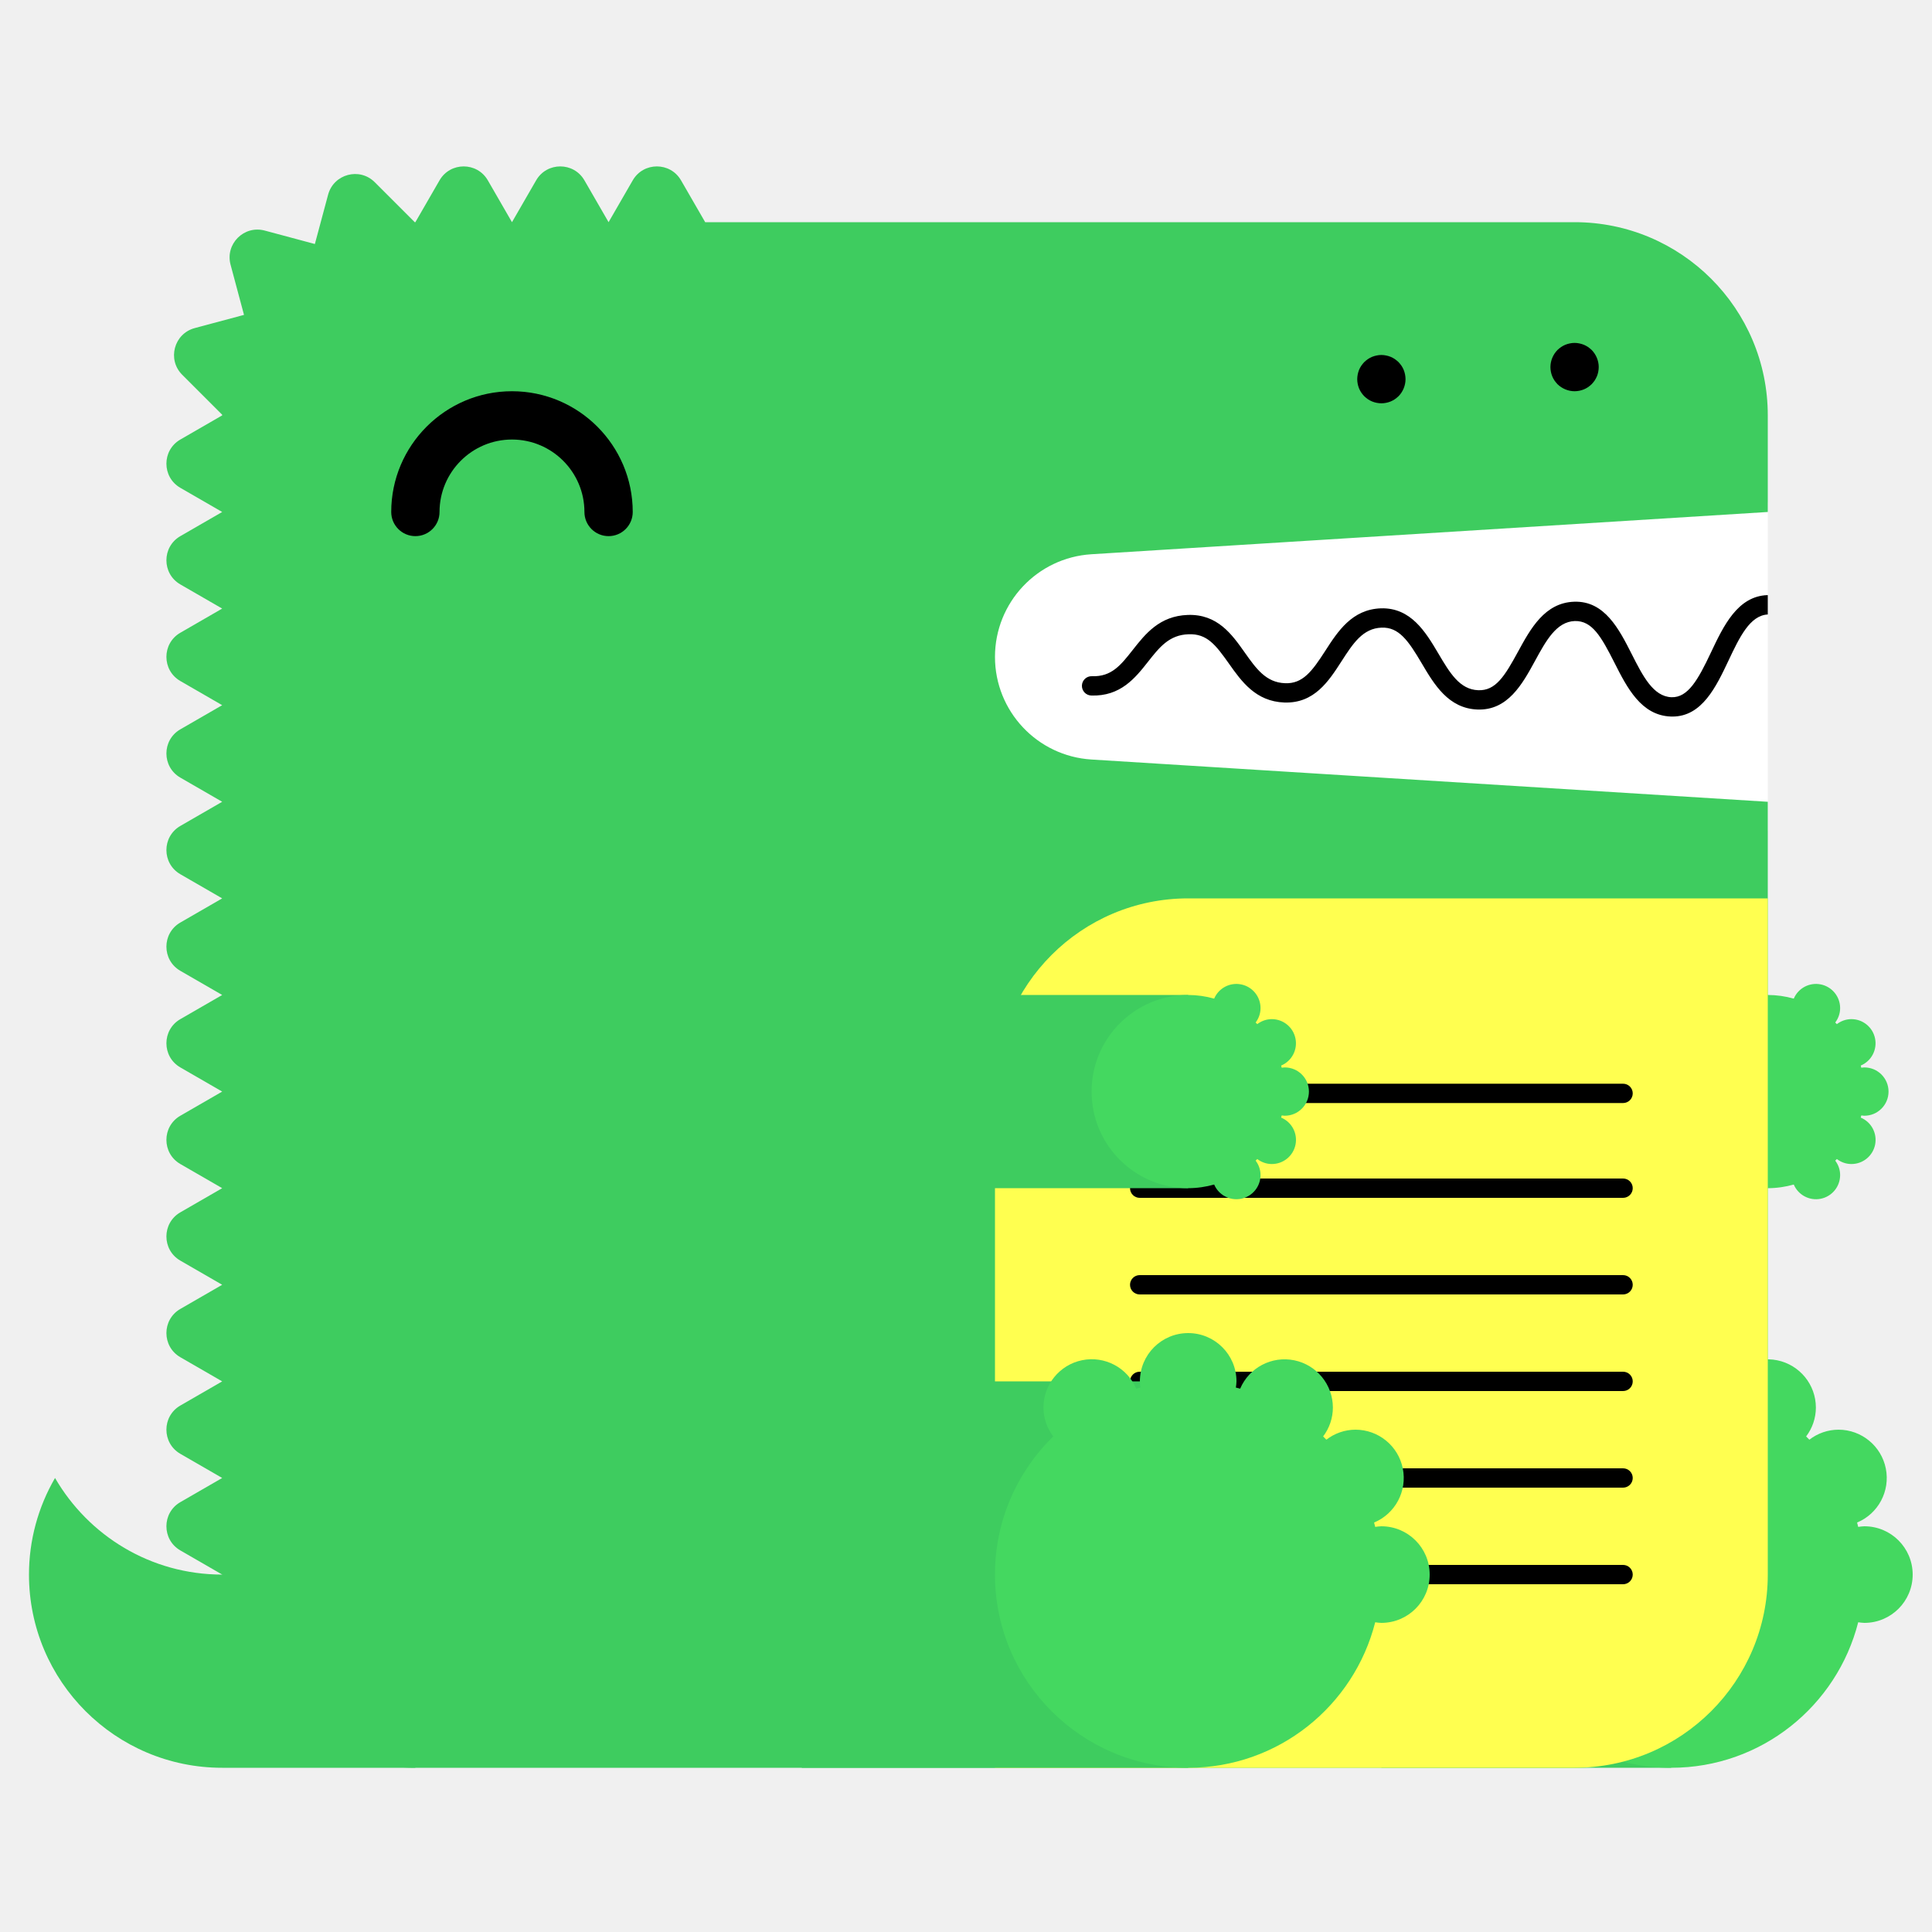
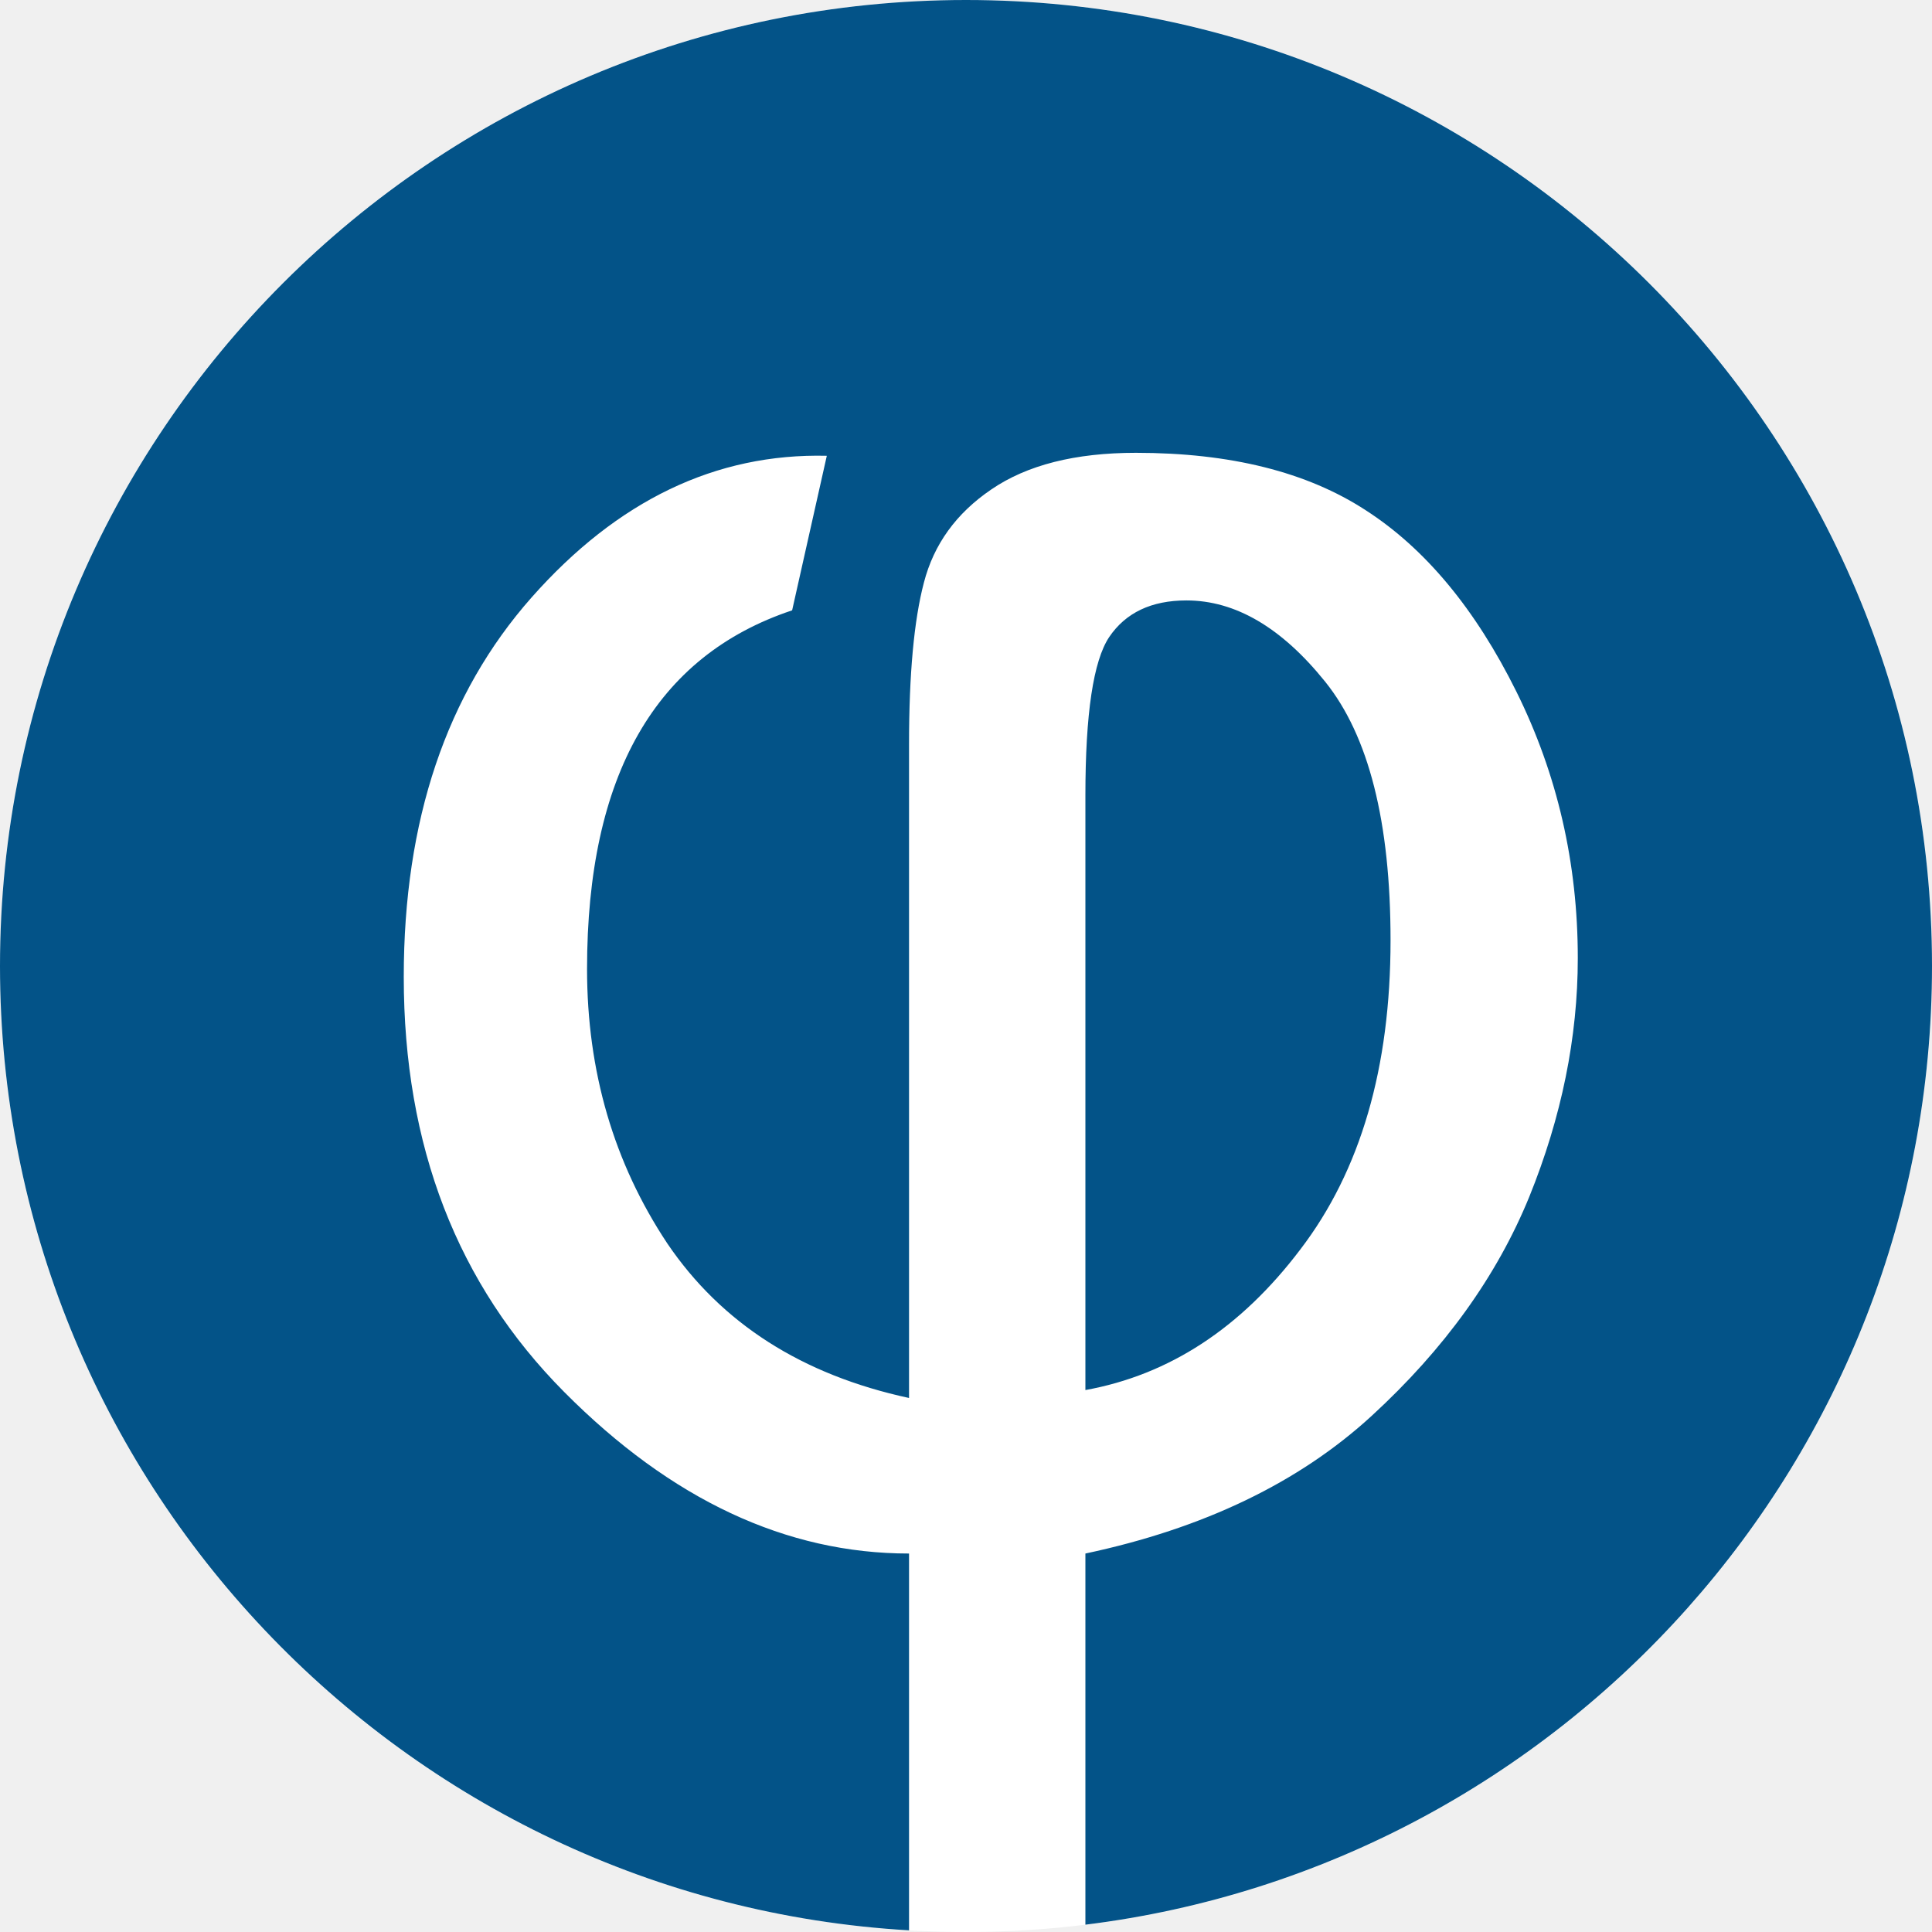
- <svg xmlns="http://www.w3.org/2000/svg" width="200" height="200" viewBox="0 0 200 200">
-   <g fill="none" fill-rule="evenodd">
-     <path fill="#FFF" d="M99 52h84v34H99z" />
-     <path d="M23 163c-7.398 0-13.843-4.027-17.303-10A19.886 19.886 0 0 0 3 163c0 11.046 8.954 20 20 20h20v-20H23z" fill="#3ECC5F" />
-     <path d="M112.98 57.376L183 53V43c0-11.046-8.954-20-20-20H73l-2.5-4.33c-1.112-1.925-3.889-1.925-5 0L63 23l-2.5-4.33c-1.111-1.925-3.889-1.925-5 0L53 23l-2.5-4.33c-1.111-1.925-3.889-1.925-5 0L43 23c-.022 0-.042.003-.065.003l-4.142-4.141c-1.57-1.571-4.252-.853-4.828 1.294l-1.369 5.104-5.192-1.392c-2.148-.575-4.111 1.389-3.535 3.536l1.39 5.193-5.102 1.367c-2.148.576-2.867 3.259-1.296 4.83l4.142 4.142c0 .021-.003.042-.003.064l-4.33 2.5c-1.925 1.111-1.925 3.889 0 5L23 53l-4.33 2.5c-1.925 1.111-1.925 3.889 0 5L23 63l-4.33 2.5c-1.925 1.111-1.925 3.889 0 5L23 73l-4.33 2.5c-1.925 1.111-1.925 3.889 0 5L23 83l-4.33 2.5c-1.925 1.111-1.925 3.889 0 5L23 93l-4.33 2.5c-1.925 1.111-1.925 3.889 0 5L23 103l-4.33 2.5c-1.925 1.111-1.925 3.889 0 5L23 113l-4.33 2.5c-1.925 1.111-1.925 3.889 0 5L23 123l-4.33 2.5c-1.925 1.111-1.925 3.889 0 5L23 133l-4.33 2.5c-1.925 1.111-1.925 3.889 0 5L23 143l-4.33 2.5c-1.925 1.111-1.925 3.889 0 5L23 153l-4.33 2.5c-1.925 1.111-1.925 3.889 0 5L23 163c0 11.046 8.954 20 20 20h120c11.046 0 20-8.954 20-20V83l-70.02-4.376A10.645 10.645 0 0 1 103 68c0-5.621 4.37-10.273 9.98-10.624" fill="#3ECC5F" />
-     <path fill="#3ECC5F" d="M143 183h30v-40h-30z" />
-     <path d="M193 158c-.219 0-.428.037-.639.064-.038-.15-.074-.301-.116-.451A5 5 0 0 0 190.32 148a4.96 4.96 0 0 0-3.016 1.036 26.531 26.531 0 0 0-.335-.336 4.955 4.955 0 0 0 1.011-2.987 5 5 0 0 0-9.599-1.959c-.148-.042-.297-.077-.445-.115.027-.211.064-.42.064-.639a5 5 0 0 0-5-5 5 5 0 0 0-5 5c0 .219.037.428.064.639-.148.038-.297.073-.445.115a4.998 4.998 0 0 0-9.599 1.959c0 1.125.384 2.151 1.011 2.987-3.717 3.632-6.031 8.693-6.031 14.3 0 11.046 8.954 20 20 20 9.339 0 17.16-6.41 19.361-15.064.211.027.42.064.639.064a5 5 0 0 0 5-5 5 5 0 0 0-5-5" fill="#44D860" />
-     <path fill="#3ECC5F" d="M153 123h30v-20h-30z" />
-     <path d="M193 115.5a2.5 2.5 0 1 0 0-5c-.109 0-.214.019-.319.032-.02-.075-.037-.15-.058-.225a2.501 2.501 0 0 0-.963-4.807c-.569 0-1.088.197-1.508.518a6.653 6.653 0 0 0-.168-.168c.314-.417.506-.931.506-1.494a2.5 2.5 0 0 0-4.8-.979A9.987 9.987 0 0 0 183 103c-5.522 0-10 4.478-10 10s4.478 10 10 10c.934 0 1.833-.138 2.69-.377a2.5 2.5 0 0 0 4.8-.979c0-.563-.192-1.077-.506-1.494.057-.055.113-.111.168-.168.42.321.939.518 1.508.518a2.5 2.5 0 0 0 .963-4.807c.021-.074.038-.15.058-.225.105.013.21.032.319.032" fill="#44D860" />
-     <path d="M63 55.5a2.5 2.5 0 0 1-2.5-2.5c0-4.136-3.364-7.5-7.5-7.5s-7.5 3.364-7.5 7.5a2.5 2.5 0 1 1-5 0c0-6.893 5.607-12.5 12.5-12.5S65.5 46.107 65.5 53a2.5 2.5 0 0 1-2.5 2.5" fill="#000" />
-     <path d="M103 183h60c11.046 0 20-8.954 20-20V93h-60c-11.046 0-20 8.954-20 20v70z" fill="#FFFF50" />
-     <path d="M168.02 124h-50.04a1 1 0 1 1 0-2h50.04a1 1 0 1 1 0 2m0 20h-50.04a1 1 0 1 1 0-2h50.04a1 1 0 1 1 0 2m0 20h-50.04a1 1 0 1 1 0-2h50.04a1 1 0 1 1 0 2m0-49.814h-50.04a1 1 0 1 1 0-2h50.04a1 1 0 1 1 0 2m0 19.814h-50.04a1 1 0 1 1 0-2h50.04a1 1 0 1 1 0 2m0 20h-50.04a1 1 0 1 1 0-2h50.04a1 1 0 1 1 0 2M183 61.611c-.012 0-.022-.006-.034-.005-3.09.105-4.552 3.196-5.842 5.923-1.346 2.85-2.387 4.703-4.093 4.647-1.889-.068-2.969-2.202-4.113-4.46-1.314-2.594-2.814-5.536-5.963-5.426-3.046.104-4.513 2.794-5.807 5.167-1.377 2.528-2.314 4.065-4.121 3.994-1.927-.07-2.951-1.805-4.136-3.813-1.321-2.236-2.848-4.75-5.936-4.664-2.994.103-4.465 2.385-5.763 4.4-1.373 2.13-2.335 3.428-4.165 3.351-1.973-.07-2.992-1.51-4.171-3.177-1.324-1.873-2.816-3.993-5.895-3.89-2.928.1-4.399 1.97-5.696 3.618-1.232 1.564-2.194 2.802-4.229 2.724a1 1 0 0 0-.072 2c3.017.101 4.545-1.8 5.872-3.487 1.177-1.496 2.193-2.787 4.193-2.855 1.926-.082 2.829 1.115 4.195 3.045 1.297 1.834 2.769 3.914 5.731 4.021 3.103.104 4.596-2.215 5.918-4.267 1.182-1.834 2.202-3.417 4.15-3.484 1.793-.067 2.769 1.35 4.145 3.681 1.297 2.197 2.766 4.686 5.787 4.796 3.125.108 4.634-2.62 5.949-5.035 1.139-2.088 2.214-4.06 4.119-4.126 1.793-.042 2.728 1.595 4.111 4.33 1.292 2.553 2.757 5.445 5.825 5.556l.169.003c3.064 0 4.518-3.075 5.805-5.794 1.139-2.41 2.217-4.68 4.067-4.773v-2z" fill="#000" />
-     <path fill="#3ECC5F" d="M83 183h40v-40H83z" />
-     <path d="M143 158c-.219 0-.428.037-.639.064-.038-.15-.074-.301-.116-.451A5 5 0 0 0 140.32 148a4.96 4.96 0 0 0-3.016 1.036 26.531 26.531 0 0 0-.335-.336 4.955 4.955 0 0 0 1.011-2.987 5 5 0 0 0-9.599-1.959c-.148-.042-.297-.077-.445-.115.027-.211.064-.42.064-.639a5 5 0 0 0-5-5 5 5 0 0 0-5 5c0 .219.037.428.064.639-.148.038-.297.073-.445.115a4.998 4.998 0 0 0-9.599 1.959c0 1.125.384 2.151 1.011 2.987-3.717 3.632-6.031 8.693-6.031 14.3 0 11.046 8.954 20 20 20 9.339 0 17.16-6.41 19.361-15.064.211.027.42.064.639.064a5 5 0 0 0 5-5 5 5 0 0 0-5-5" fill="#44D860" />
-     <path fill="#3ECC5F" d="M83 123h40v-20H83z" />
-     <path d="M133 115.5a2.5 2.5 0 1 0 0-5c-.109 0-.214.019-.319.032-.02-.075-.037-.15-.058-.225a2.501 2.501 0 0 0-.963-4.807c-.569 0-1.088.197-1.508.518a6.653 6.653 0 0 0-.168-.168c.314-.417.506-.931.506-1.494a2.5 2.5 0 0 0-4.8-.979A9.987 9.987 0 0 0 123 103c-5.522 0-10 4.478-10 10s4.478 10 10 10c.934 0 1.833-.138 2.69-.377a2.5 2.5 0 0 0 4.8-.979c0-.563-.192-1.077-.506-1.494.057-.055.113-.111.168-.168.42.321.939.518 1.508.518a2.5 2.5 0 0 0 .963-4.807c.021-.074.038-.15.058-.225.105.013.21.032.319.032" fill="#44D860" />
-     <path d="M143 41.75c-.16 0-.33-.02-.49-.05a2.52 2.52 0 0 1-.47-.14c-.15-.06-.29-.14-.431-.23-.13-.09-.259-.2-.38-.31-.109-.12-.219-.24-.309-.38s-.17-.28-.231-.43a2.619 2.619 0 0 1-.189-.96c0-.16.02-.33.05-.49.03-.16.08-.31.139-.47.061-.15.141-.29.231-.43.09-.13.2-.26.309-.38.121-.11.25-.22.38-.31.141-.09.281-.17.431-.23.149-.06.31-.11.47-.14.32-.07.65-.07.98 0 .159.03.32.08.47.14.149.06.29.14.43.23.13.09.259.2.38.31.11.12.22.25.31.38.09.14.17.28.23.43.06.16.11.31.14.47.029.16.05.33.05.49 0 .66-.271 1.31-.73 1.77-.121.11-.25.22-.38.31-.14.09-.281.17-.43.23a2.565 2.565 0 0 1-.96.19m20-1.25c-.66 0-1.3-.27-1.771-.73a3.802 3.802 0 0 1-.309-.38c-.09-.14-.17-.28-.231-.43a2.619 2.619 0 0 1-.189-.96c0-.66.27-1.3.729-1.77.121-.11.25-.22.38-.31.141-.09.281-.17.431-.23.149-.06.31-.11.47-.14.32-.07.66-.07.98 0 .159.03.32.08.47.14.149.06.29.14.43.23.13.09.259.2.38.31.459.47.73 1.11.73 1.77 0 .16-.021.33-.05.49-.03.16-.08.32-.14.47-.07.15-.14.29-.23.43-.09.13-.2.26-.31.38-.121.11-.25.22-.38.31-.14.09-.281.17-.43.23a2.565 2.565 0 0 1-.96.19" fill="#000" />
+ <svg xmlns="http://www.w3.org/2000/svg" width="100%" height="100%" viewBox="0 0 1024 1024" version="1.1" xml:space="preserve" style="fill-rule:evenodd;clip-rule:evenodd;stroke-linejoin:round;stroke-miterlimit:2;">
+   <g transform="matrix(1.01587,0,0,1.02387,-16.254,-23.5491)">
+     <ellipse cx="520" cy="523.061" rx="504" ry="500.061" style="fill:white;" />
  </g>
+   <path d="M481.81,1023.12C213.259,1007.48 0,784.446 0,512C0,229.42 229.42,0 512,0C794.58,0 1024,229.42 1024,512C1024,773.156 828.05,988.906 575.281,1020.12L575.281,823.405C637.945,810.102 688.531,785.772 727.04,750.414C765.548,715.056 793.379,676.372 810.533,634.363C827.687,592.004 836.264,549.819 836.264,507.81C836.264,457.399 825.411,410.313 803.707,366.553C782.002,322.793 755.396,290.761 723.889,270.457C692.732,250.152 652.123,240 602.062,240C569.854,240 544.299,246.476 525.395,259.429C506.84,272.032 494.938,288.486 489.687,308.79C484.435,328.745 481.81,357.276 481.81,394.384L481.81,740.962C425.097,728.709 382.388,701.403 353.681,659.044C325.325,616.334 311.147,567.848 311.147,513.586C311.147,411.013 347.38,347.649 419.846,323.494L438.225,241.575C379.412,240.175 327.25,265.206 281.74,316.667C236.58,367.779 214,434.818 214,517.787C214,607.407 242.356,680.748 299.069,737.811C355.782,794.874 416.695,823.405 481.81,823.405L481.81,1023.12ZM575.281,736.761L575.281,421.691C575.281,378.281 579.482,350.275 587.883,337.672C596.635,324.719 610.288,318.242 628.843,318.242C654.748,318.242 679.254,332.596 702.359,361.302C725.464,390.008 737.017,435.694 737.017,498.358C737.017,565.923 721.088,620.535 689.231,662.194C657.724,703.854 619.741,728.709 575.281,736.761Z" style="fill:rgb(3,83,136);" />
</svg>
